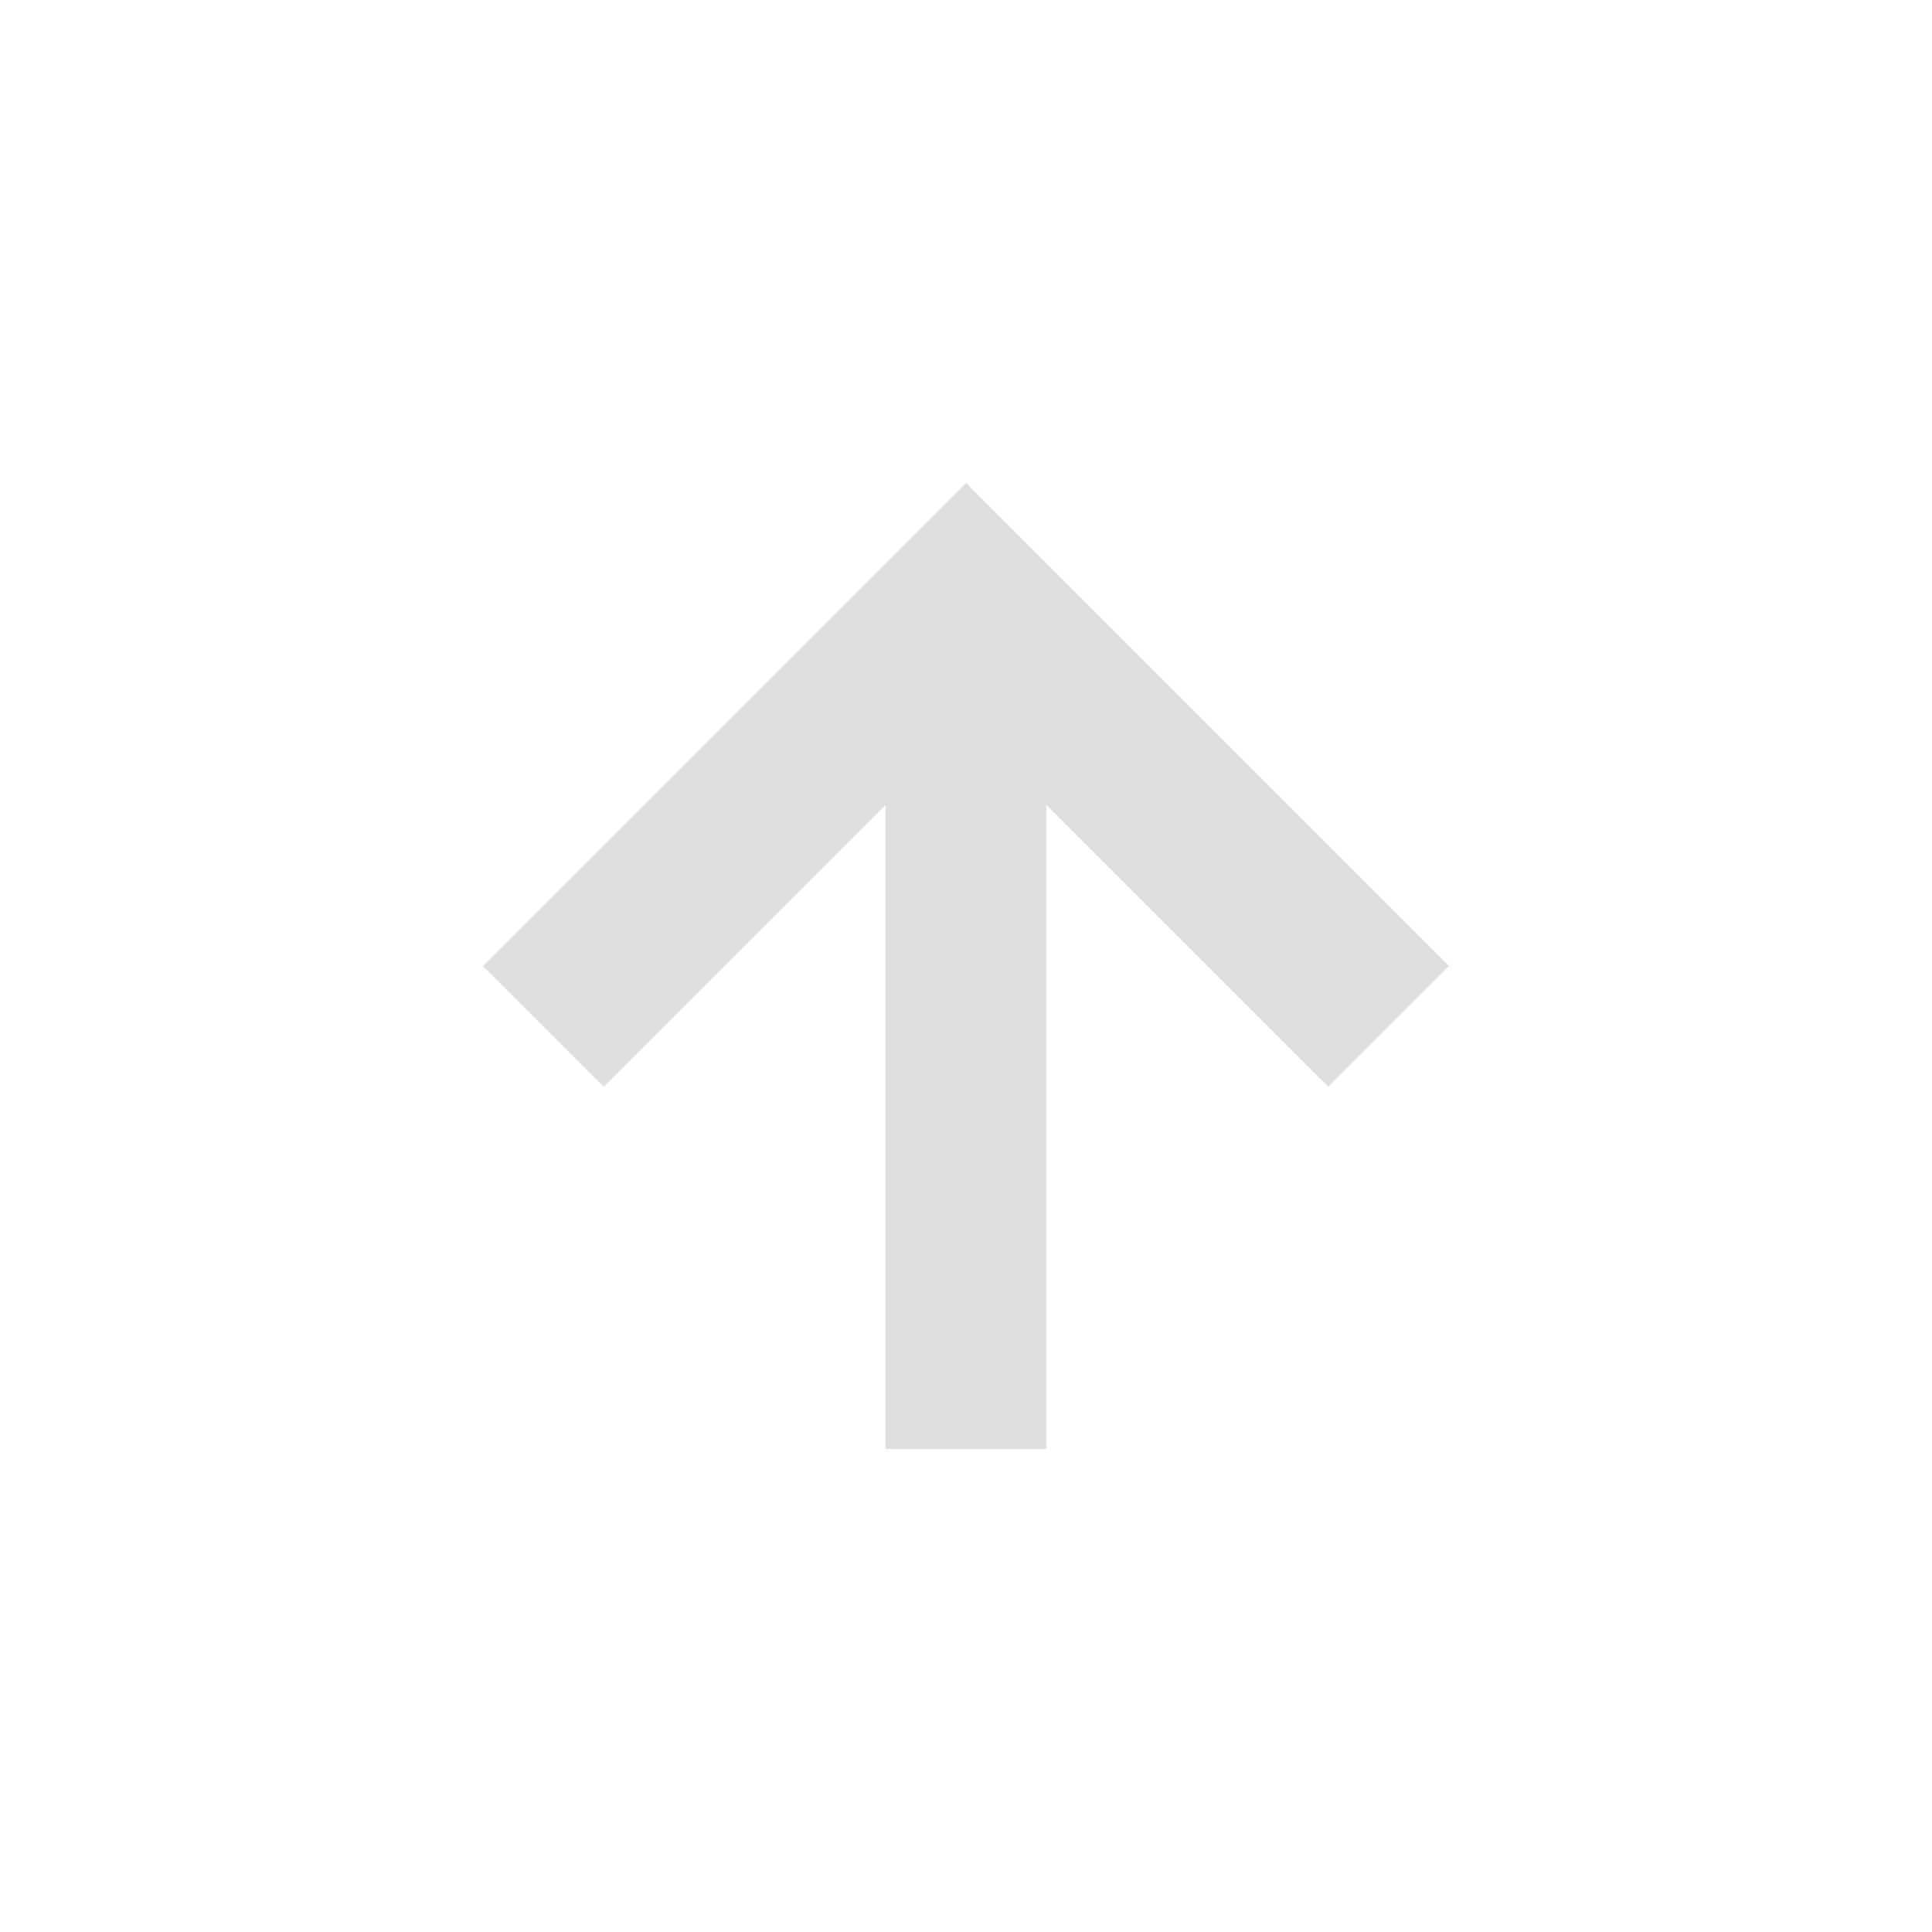
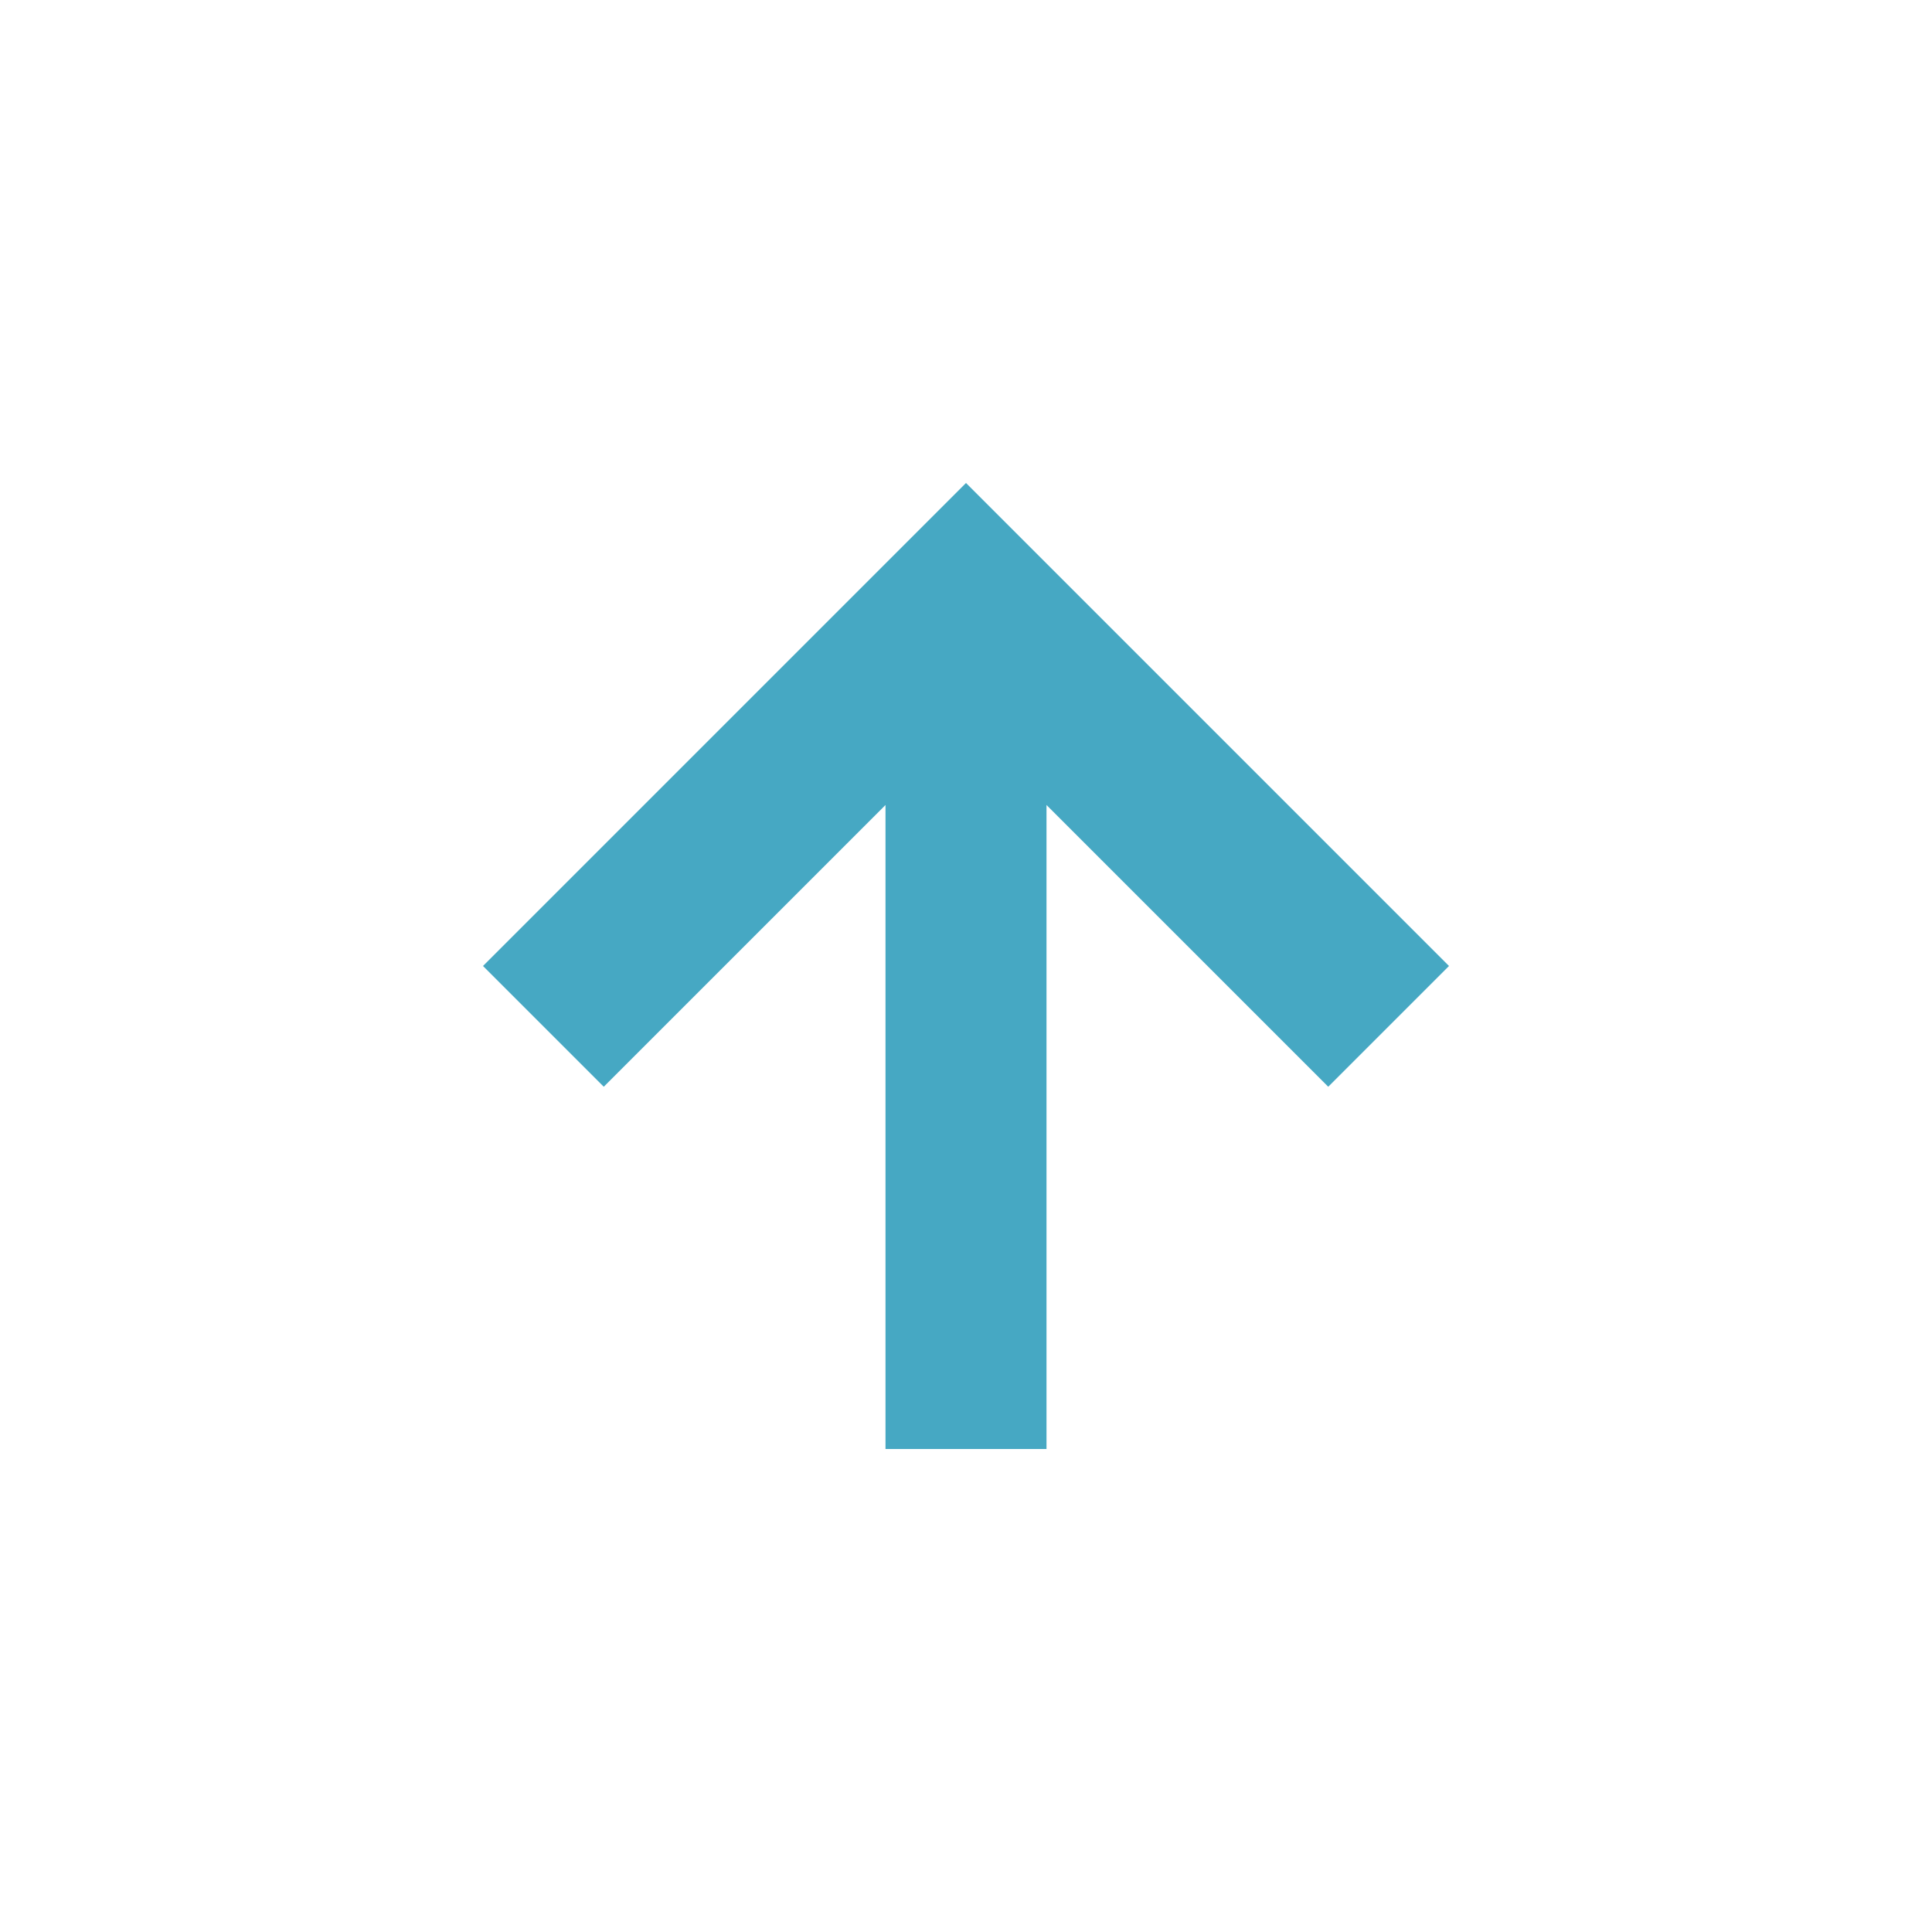
<svg xmlns="http://www.w3.org/2000/svg" width="24" height="24" version="1.1">
  <defs>
    <style id="current-color-scheme" type="text/css">
-    .ColorScheme-Text { color:#dfdfdf; } .ColorScheme-Highlight { color:#4285f4; }
+    .ColorScheme-Text { color:#46A8C3; } .ColorScheme-Highlight { color:#4285f4; }
  </style>
  </defs>
  <g transform="matrix(1,0,0,1,4,4)">
    <path class="ColorScheme-Text" d="M 7,14 V 6 L 3.5,9.5 2,8 8,2 14,8 12.5,9.5 9,6 V 14 Z" style="fill:currentColor" />
  </g>
</svg>
